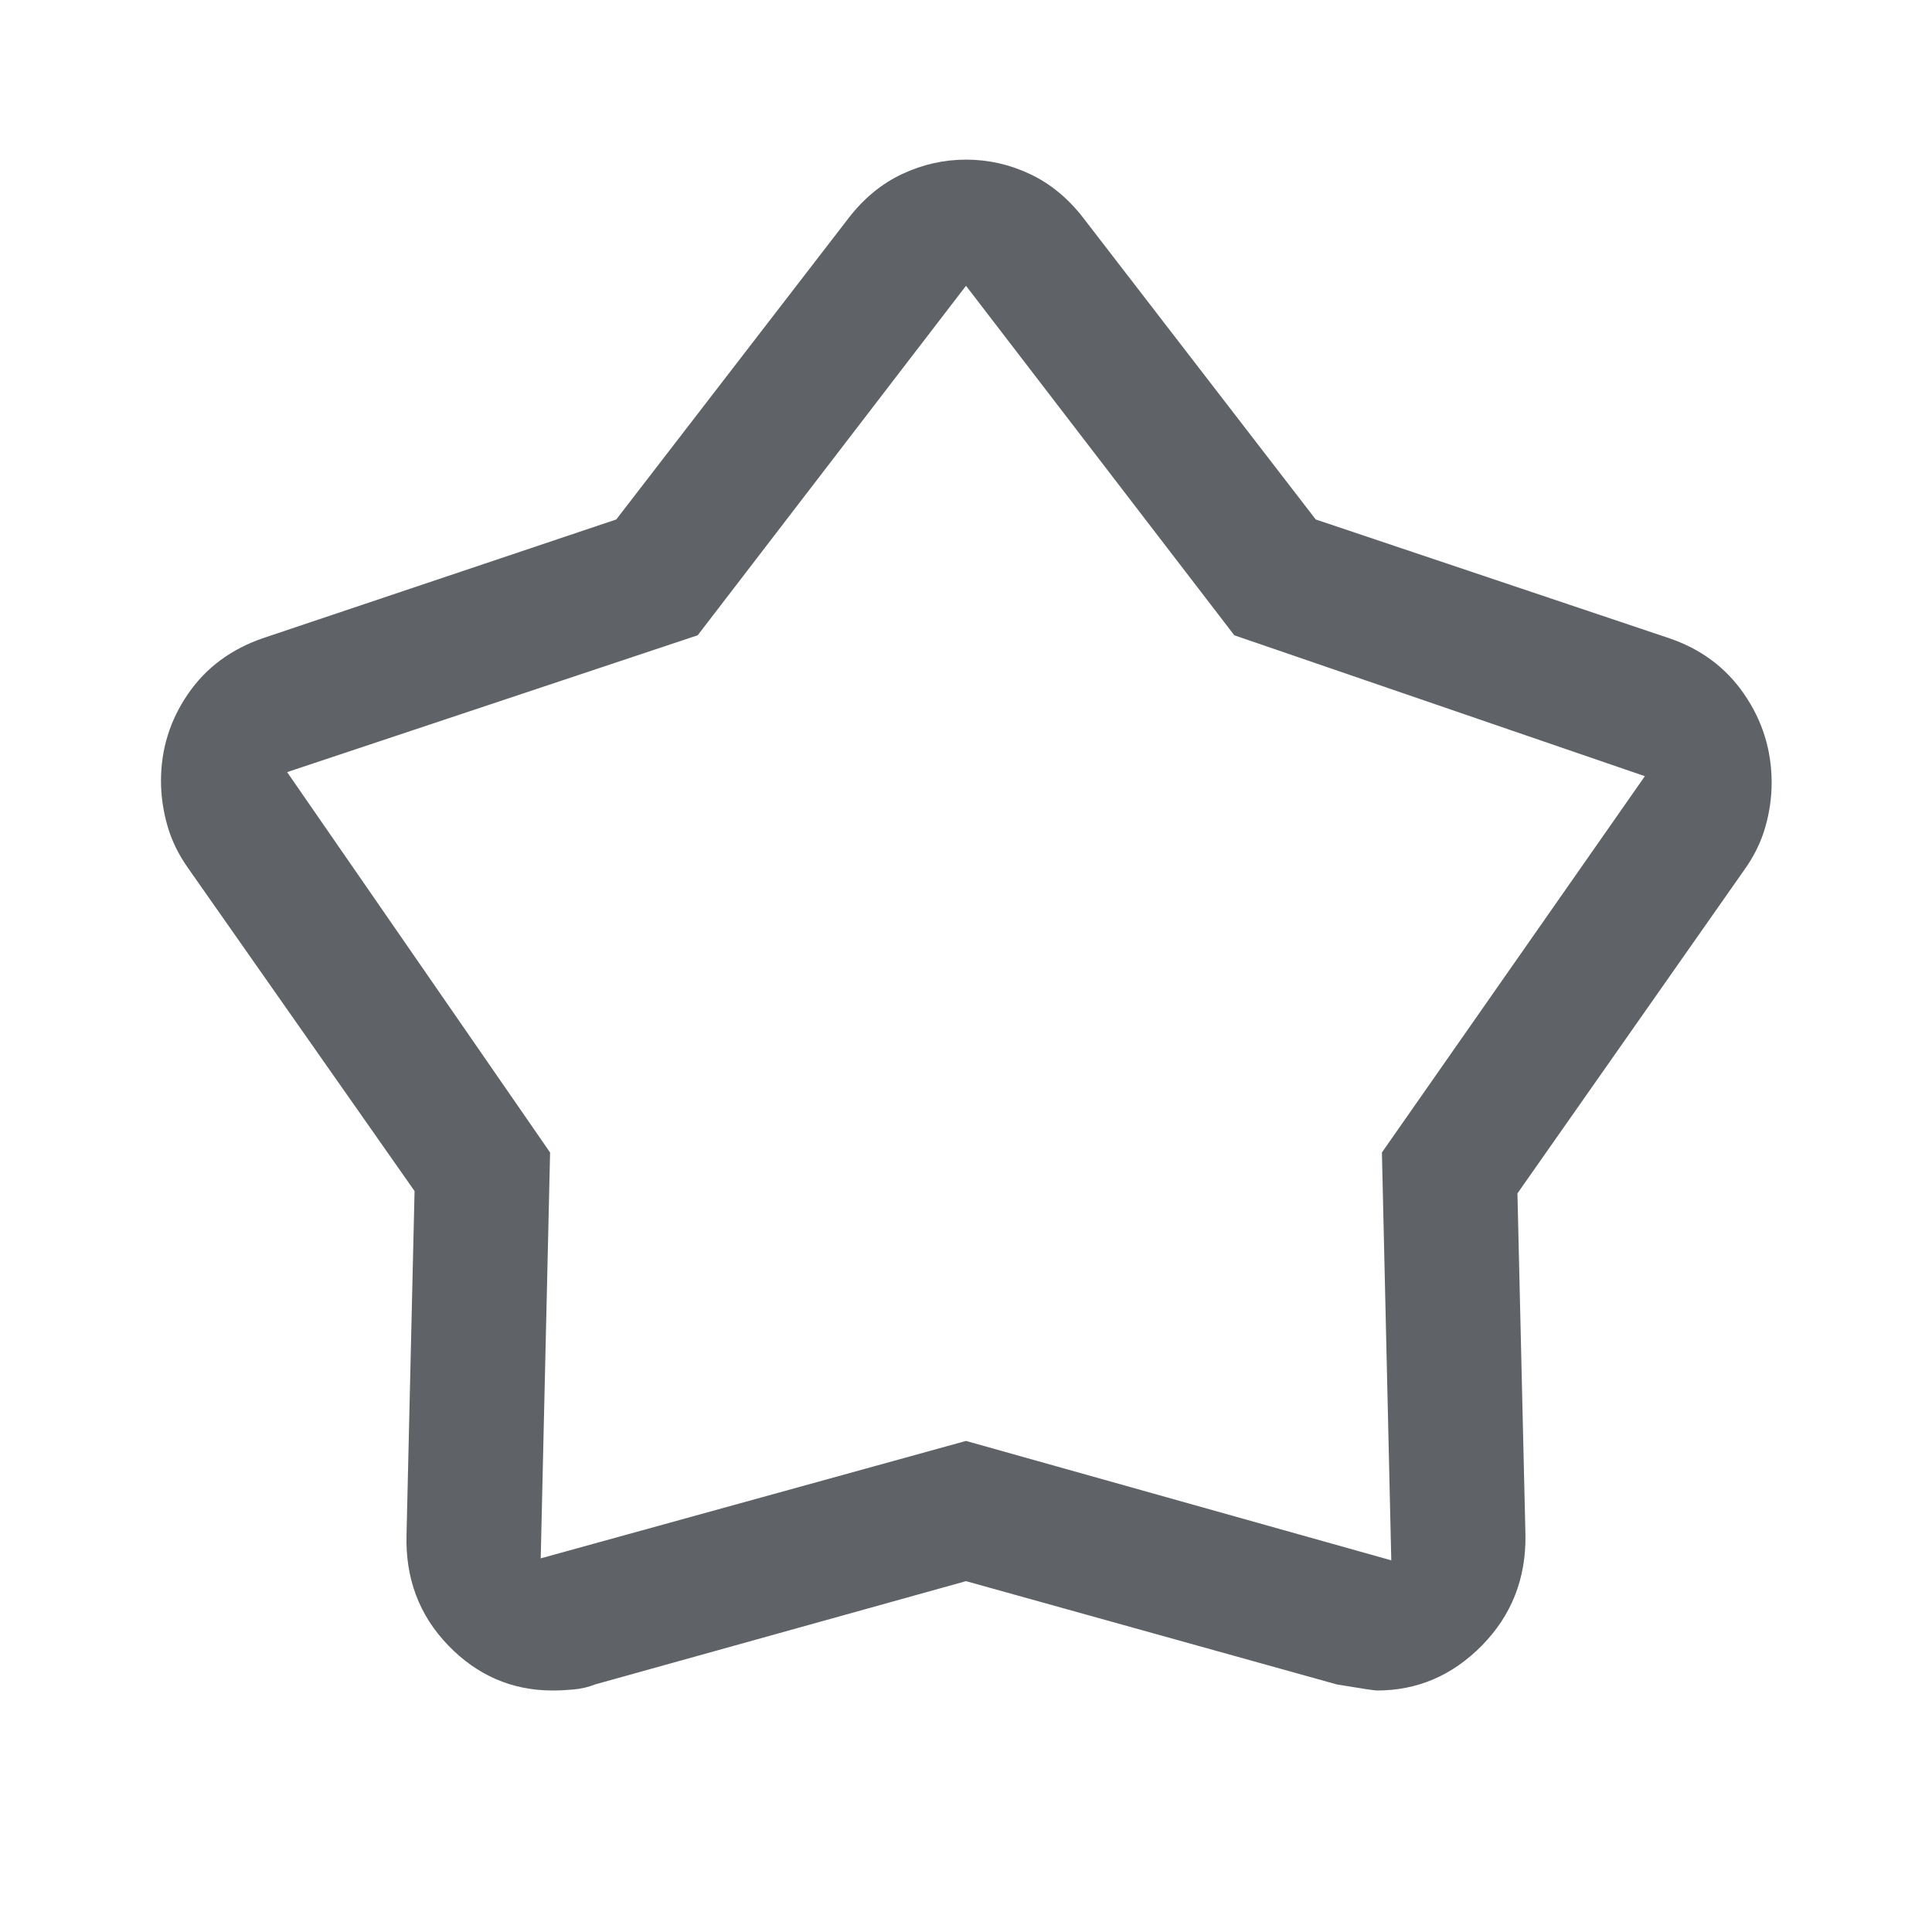
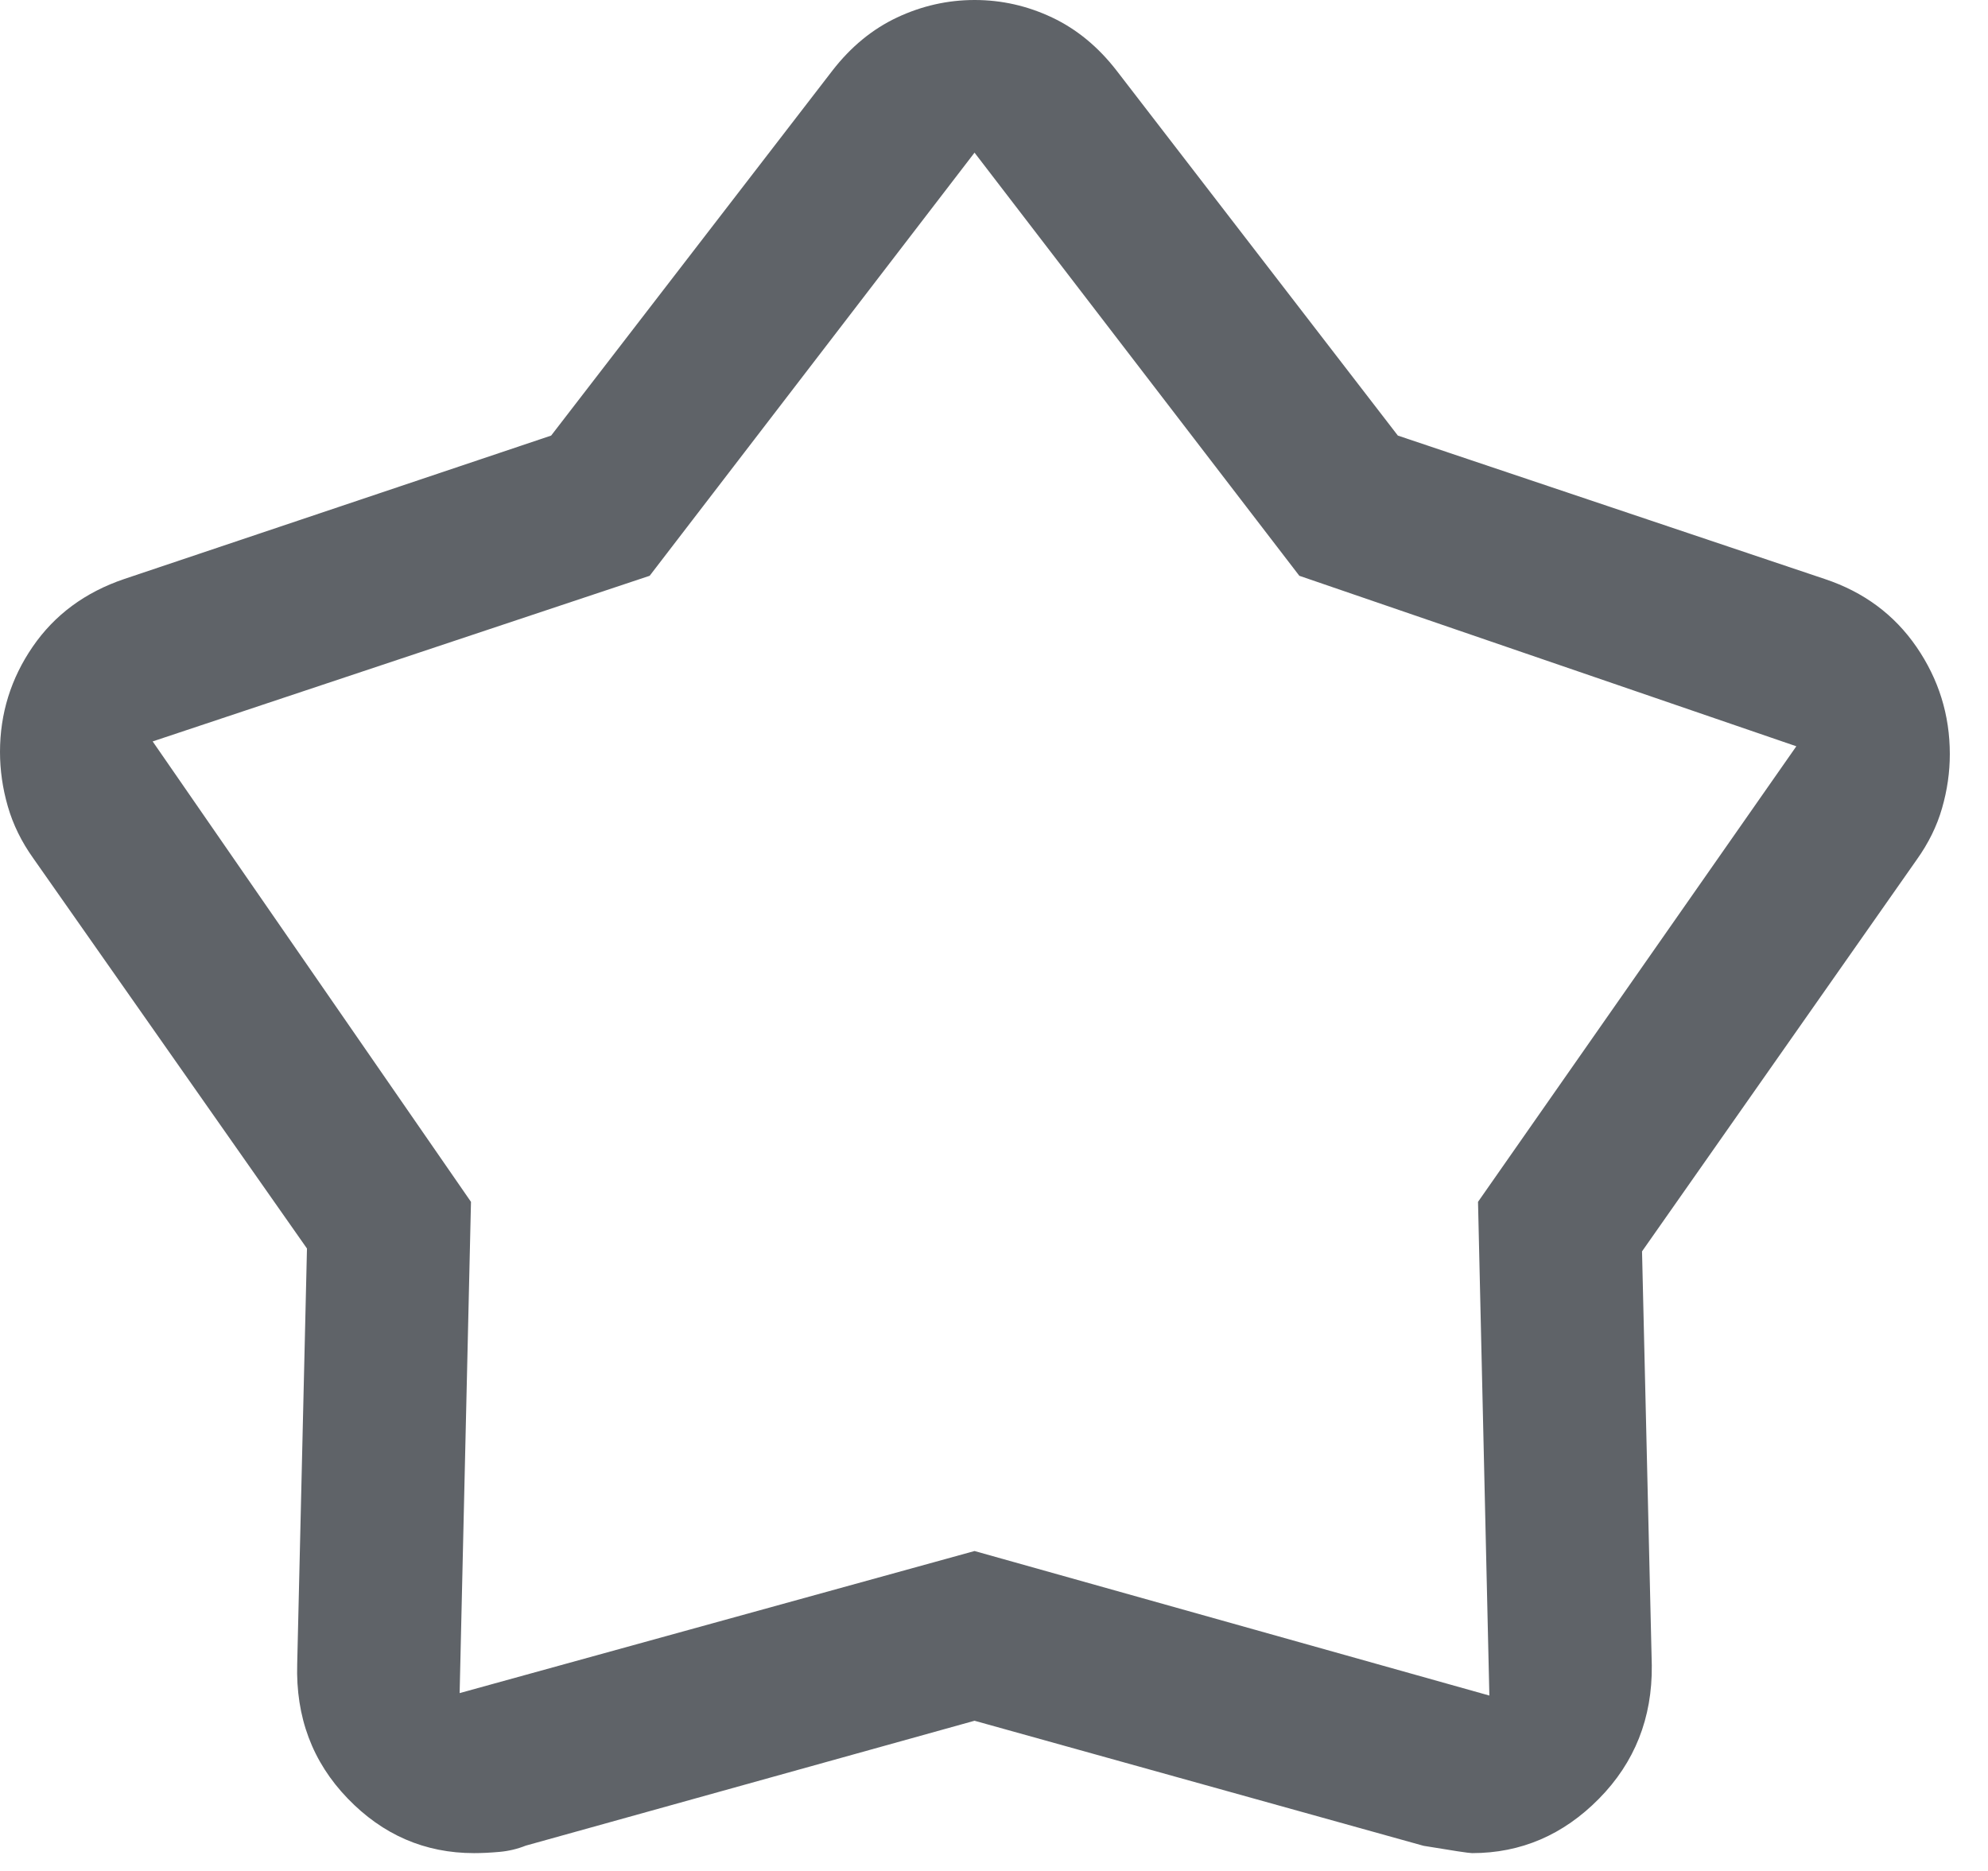
- <svg xmlns="http://www.w3.org/2000/svg" width="40" height="40" viewBox="0 0 40 40" fill="none">
-   <mask id="mask0_347_1805" style="mask-type:alpha" maskUnits="userSpaceOnUse" x="0" y="0" width="40" height="40">
-     <rect width="40" height="40" fill="#D9D9D9" />
-   </mask>
-   <g mask="url(#mask0_347_1805)">
-     <path d="M12.759 10.755L17.57 4.514C17.884 4.107 18.253 3.803 18.676 3.604C19.099 3.405 19.541 3.305 20.003 3.305C20.464 3.305 20.905 3.405 21.326 3.604C21.748 3.803 22.116 4.107 22.43 4.514L27.241 10.755L34.542 13.208C35.208 13.431 35.731 13.818 36.111 14.371C36.491 14.924 36.68 15.535 36.68 16.204C36.68 16.512 36.636 16.821 36.547 17.129C36.459 17.436 36.314 17.732 36.111 18.014L31.417 24.708L31.583 31.792C31.593 32.69 31.291 33.449 30.68 34.07C30.069 34.69 29.346 35 28.509 35C28.457 35 28.18 34.958 27.68 34.875L20 32.736L12.325 34.873C12.183 34.93 12.032 34.965 11.875 34.979C11.717 34.993 11.573 35 11.441 35C10.601 35 9.88 34.688 9.278 34.064C8.676 33.44 8.389 32.673 8.417 31.764L8.583 24.66L3.903 17.986C3.7 17.702 3.555 17.406 3.466 17.096C3.378 16.786 3.333 16.476 3.333 16.167C3.333 15.509 3.52 14.909 3.894 14.365C4.267 13.821 4.789 13.436 5.458 13.208L12.759 10.755ZM14.445 13.153L5.945 15.986L11.389 23.861L11.195 32.264L20 29.833L28.805 32.305L28.611 23.861L34.055 16.07L25.555 13.153L20 5.917L14.445 13.153Z" fill="#5F6368" />
-   </g>
+ <svg xmlns="http://www.w3.org/2000/svg" width="34" height="32" viewBox="0 0 34 32" fill="none">
+   <path d="M9.426 7.45L14.236 1.208C14.551 0.801 14.92 0.498 15.342 0.299C15.766 0.1 16.208 0 16.669 0C17.131 0 17.572 0.1 17.993 0.299C18.414 0.498 18.782 0.801 19.097 1.208L23.907 7.45L31.208 9.903C31.875 10.125 32.398 10.513 32.778 11.066C33.157 11.619 33.347 12.229 33.347 12.898C33.347 13.207 33.303 13.515 33.214 13.823C33.126 14.131 32.98 14.426 32.778 14.708L28.083 21.403L28.25 28.486C28.259 29.384 27.958 30.144 27.347 30.764C26.736 31.384 26.012 31.695 25.176 31.695C25.123 31.695 24.847 31.653 24.347 31.57L16.667 29.431L8.992 31.567C8.849 31.624 8.699 31.66 8.541 31.674C8.384 31.688 8.239 31.695 8.108 31.695C7.267 31.695 6.546 31.383 5.945 30.759C5.343 30.135 5.056 29.368 5.083 28.458L5.25 21.354L0.57 14.681C0.367 14.397 0.222 14.1 0.133 13.79C0.044 13.481 0 13.171 0 12.861C0 12.204 0.187 11.603 0.56 11.06C0.934 10.516 1.455 10.13 2.125 9.903L9.426 7.45ZM11.111 9.848L2.611 12.681L8.055 20.556L7.861 28.958L16.667 26.528L25.472 29L25.278 20.556L30.722 12.764L22.222 9.848L16.667 2.611L11.111 9.848Z" fill="#5F6368" />
</svg>
